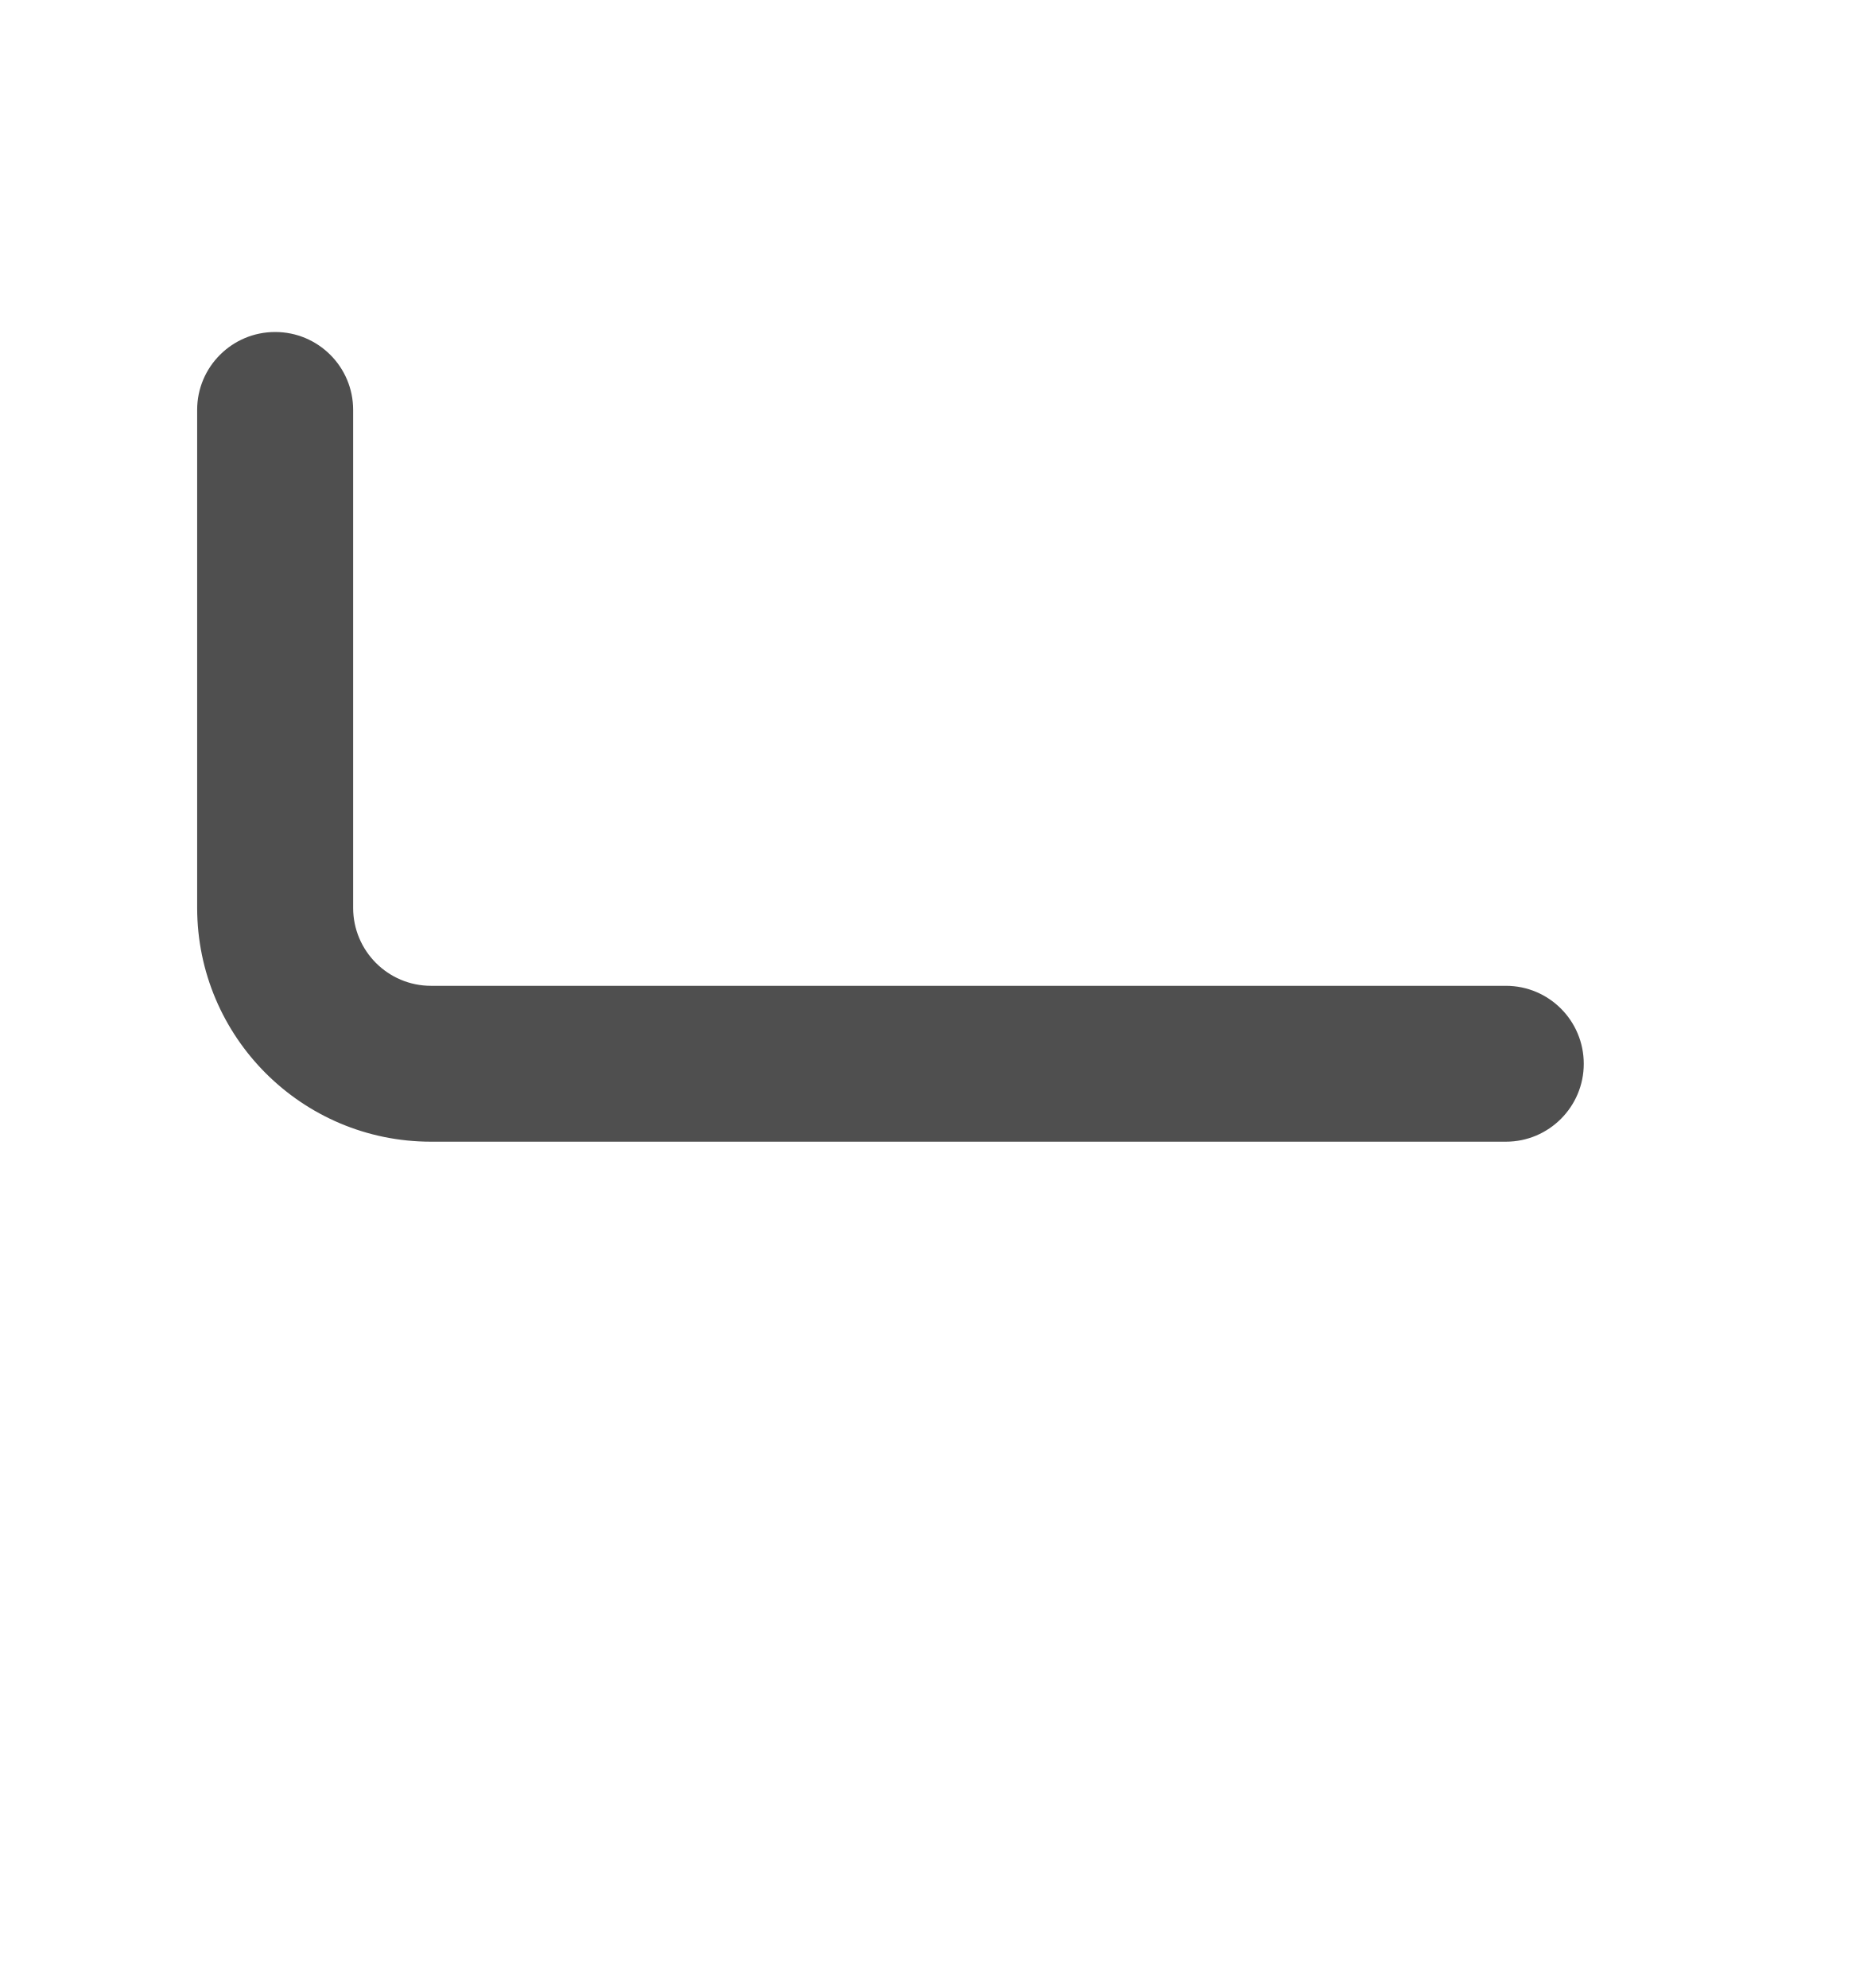
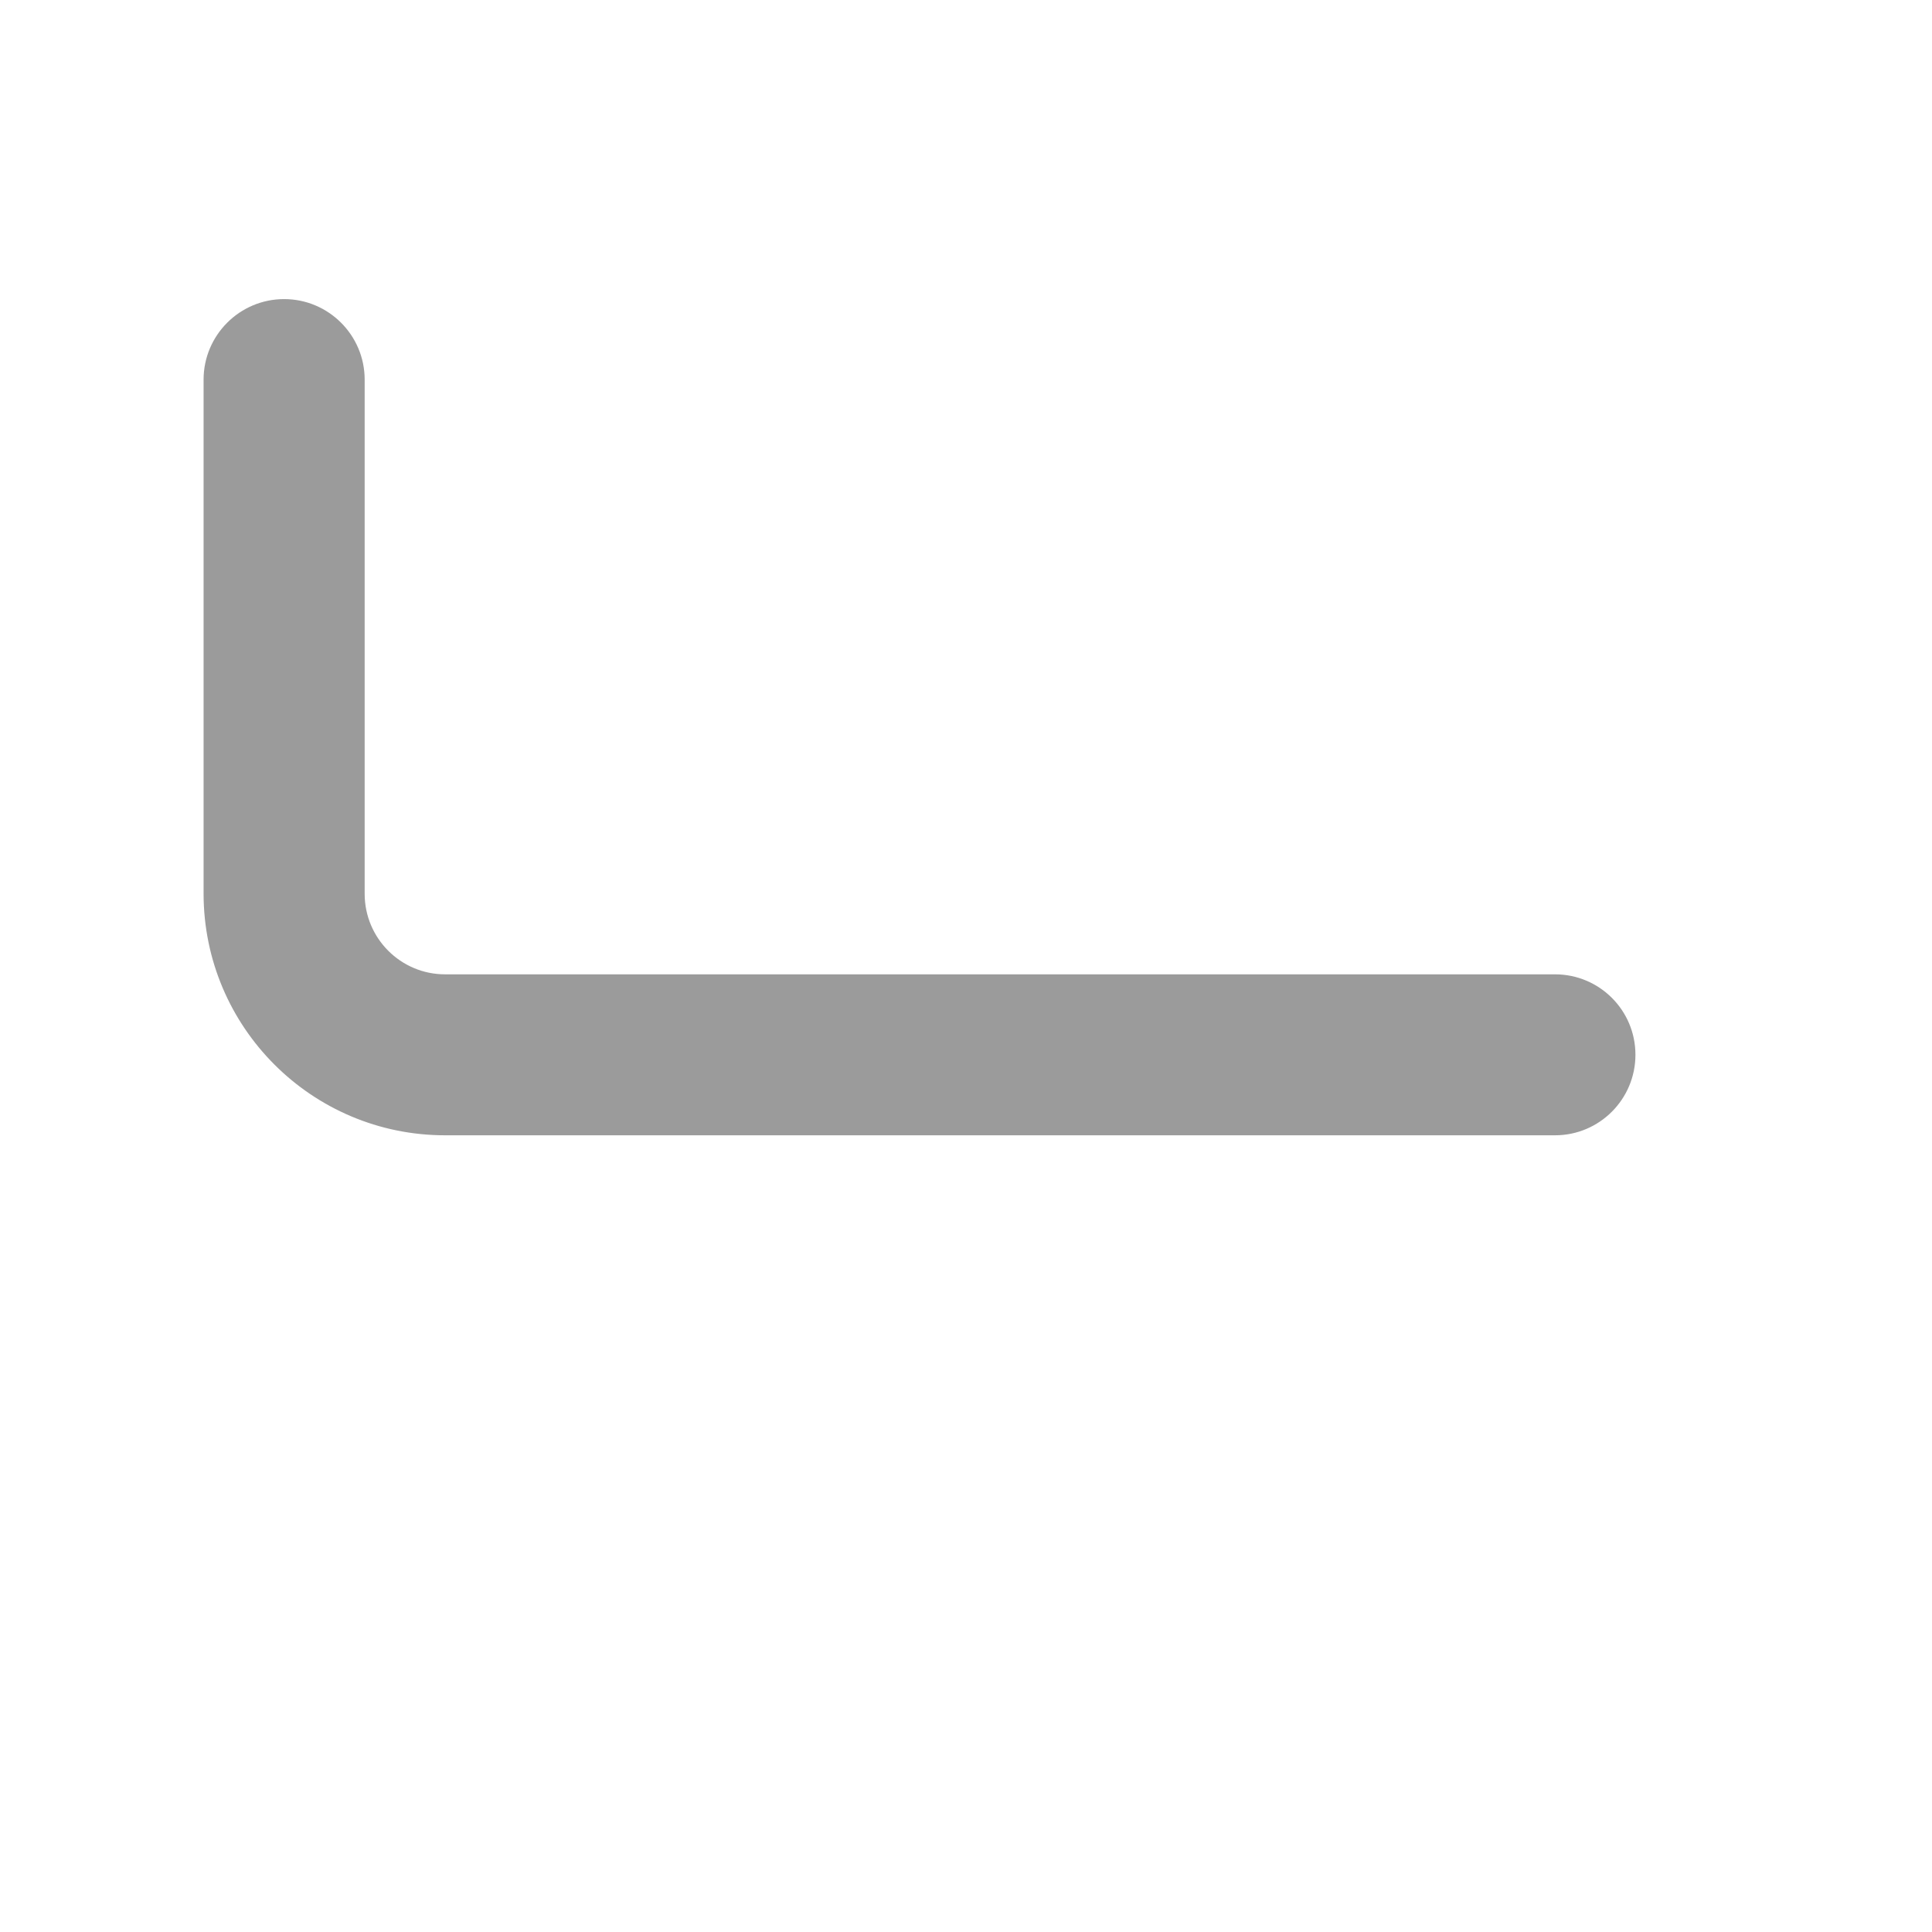
- <svg xmlns="http://www.w3.org/2000/svg" width="16" height="17" viewBox="0 0 16 17" fill="none">
-   <path d="M1.686 7.763V3.505C1.686 3.137 1.985 2.839 2.353 2.839C2.721 2.839 3.02 3.137 3.02 3.505V7.763C3.02 8.131 3.318 8.43 3.686 8.43H12.878C13.246 8.43 13.544 8.728 13.544 9.097C13.544 9.464 13.246 9.763 12.878 9.763H3.686C2.582 9.763 1.687 8.868 1.686 7.763Z" fill="#4F4F4F" />
+ <svg xmlns="http://www.w3.org/2000/svg" width="16" height="16" viewBox="0 0 16 16" fill="none">
+   <path d="M1.686 7.402V3.144C1.686 2.776 1.985 2.477 2.353 2.477C2.721 2.477 3.02 2.776 3.02 3.144V7.402C3.02 7.77 3.318 8.069 3.686 8.069H12.878C13.246 8.069 13.544 8.367 13.544 8.735C13.544 9.103 13.246 9.402 12.878 9.402H3.686C2.582 9.402 1.687 8.506 1.686 7.402Z" fill="#9B9B9B" />
</svg>
